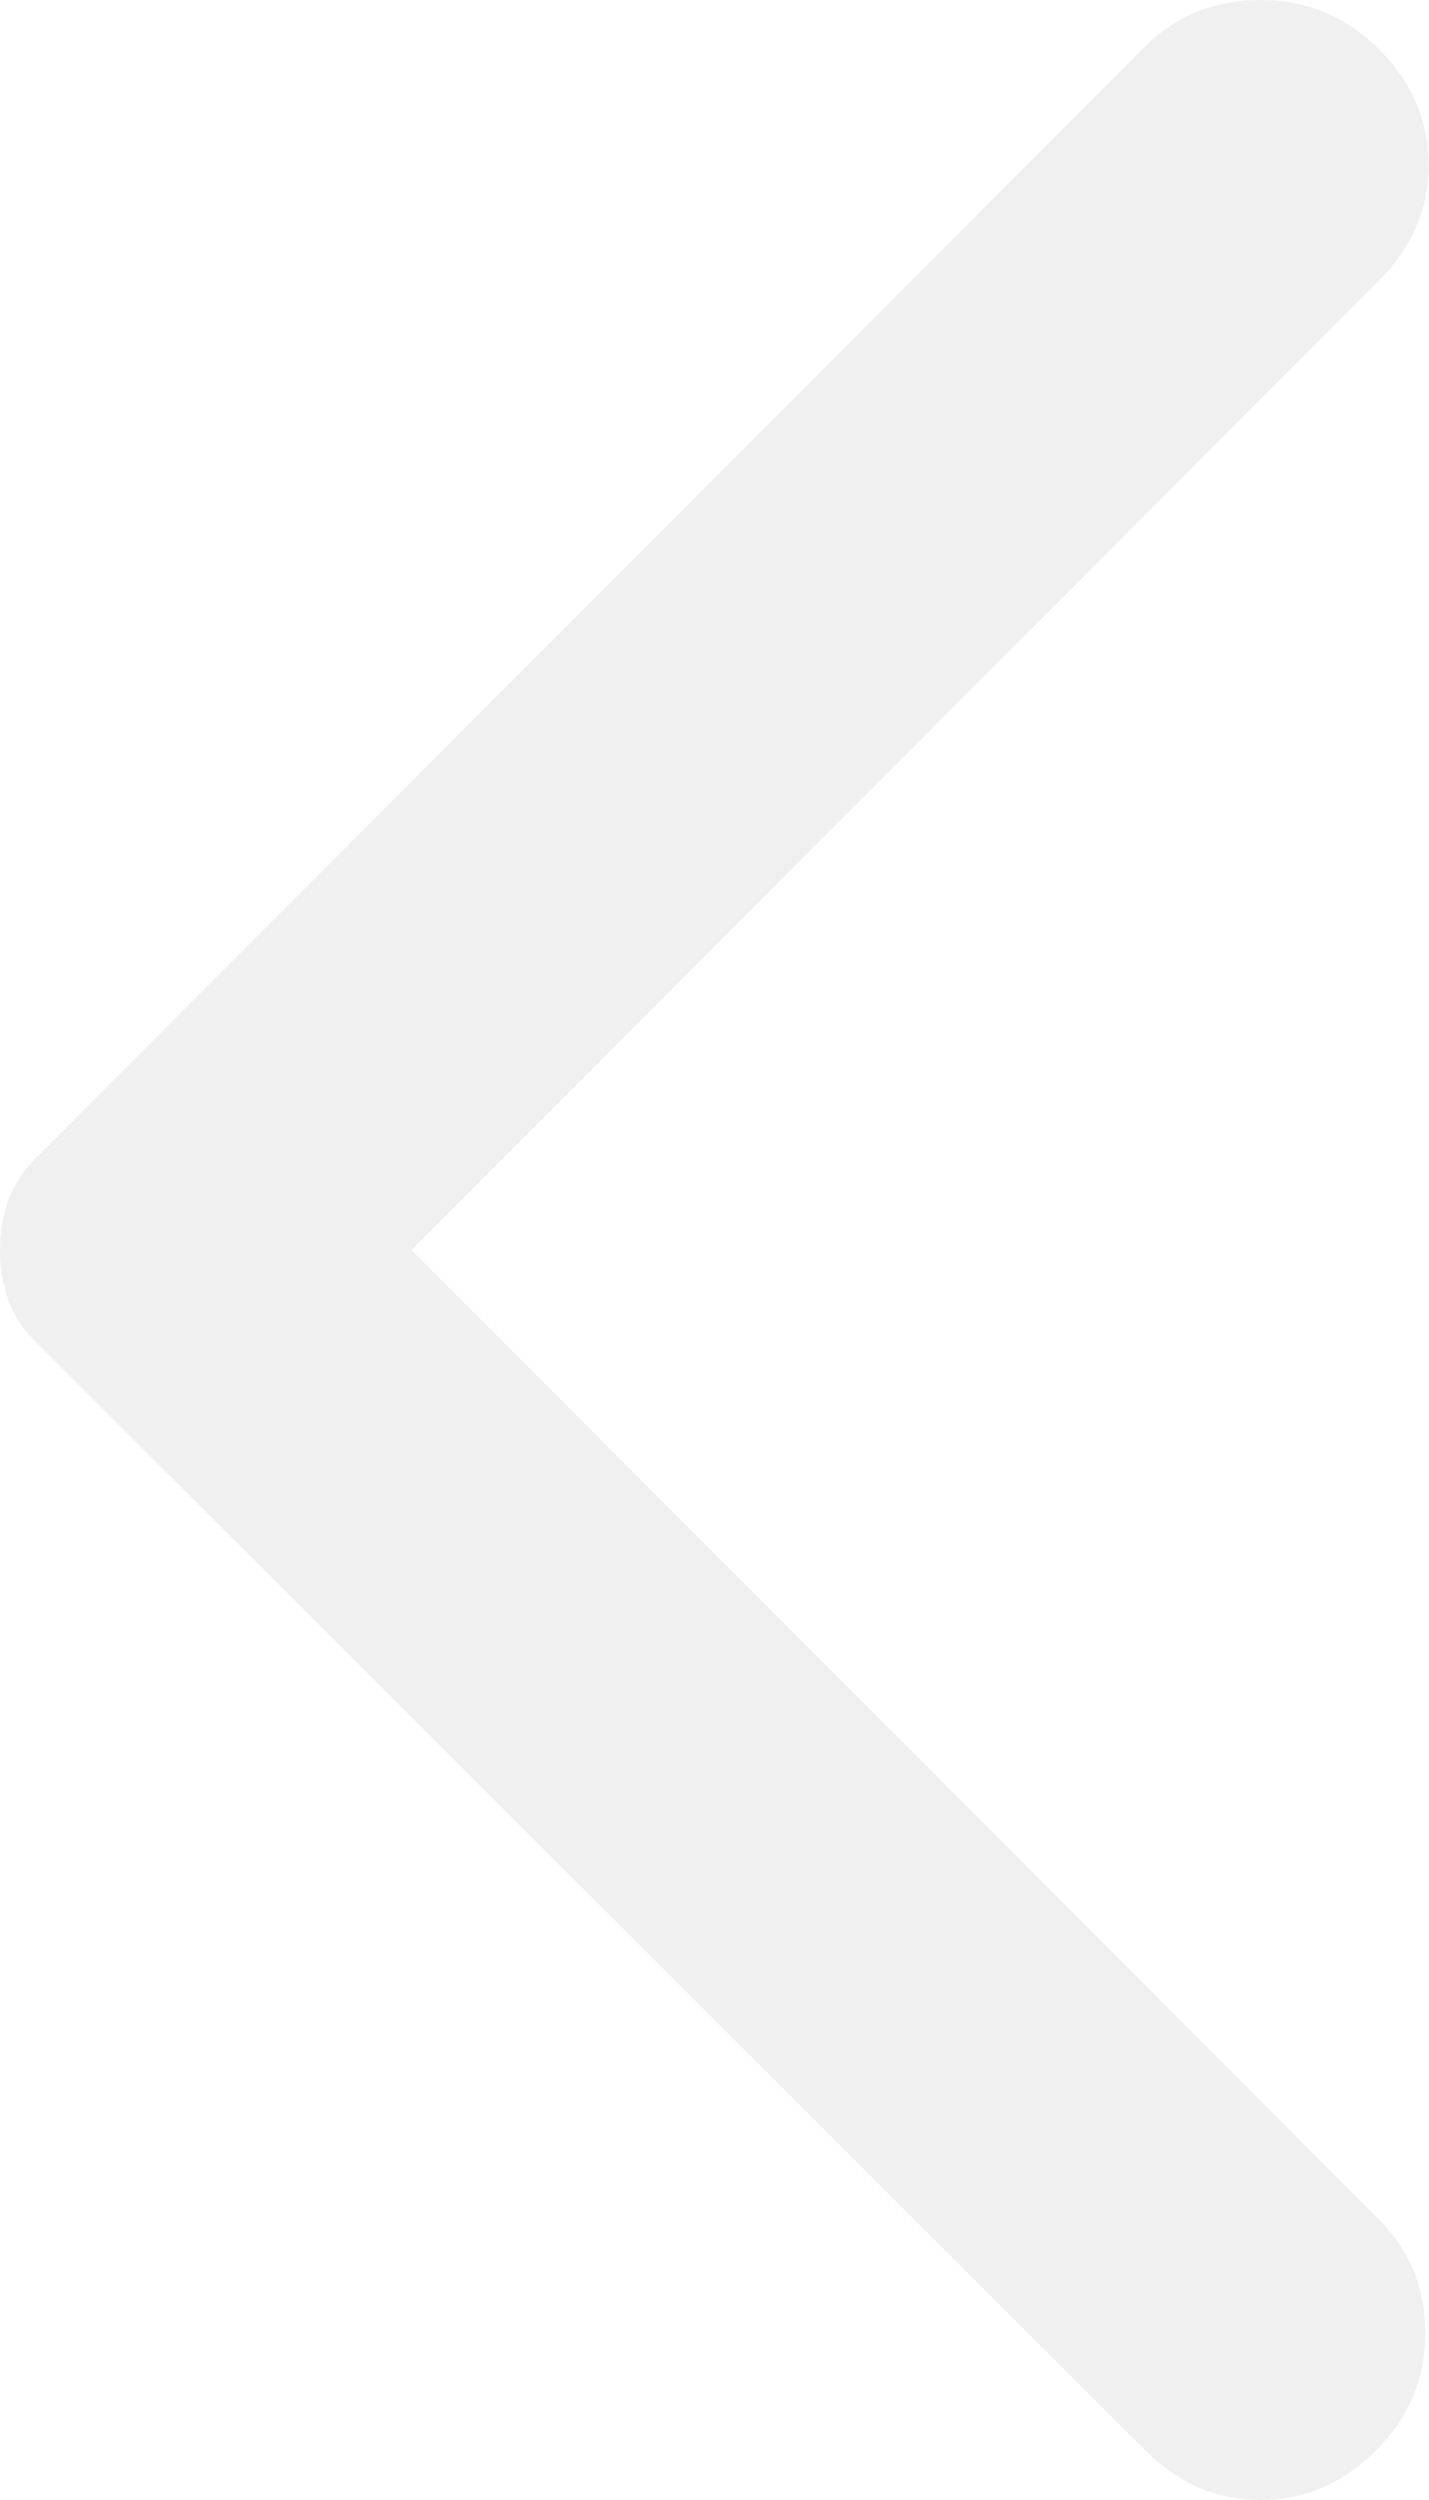
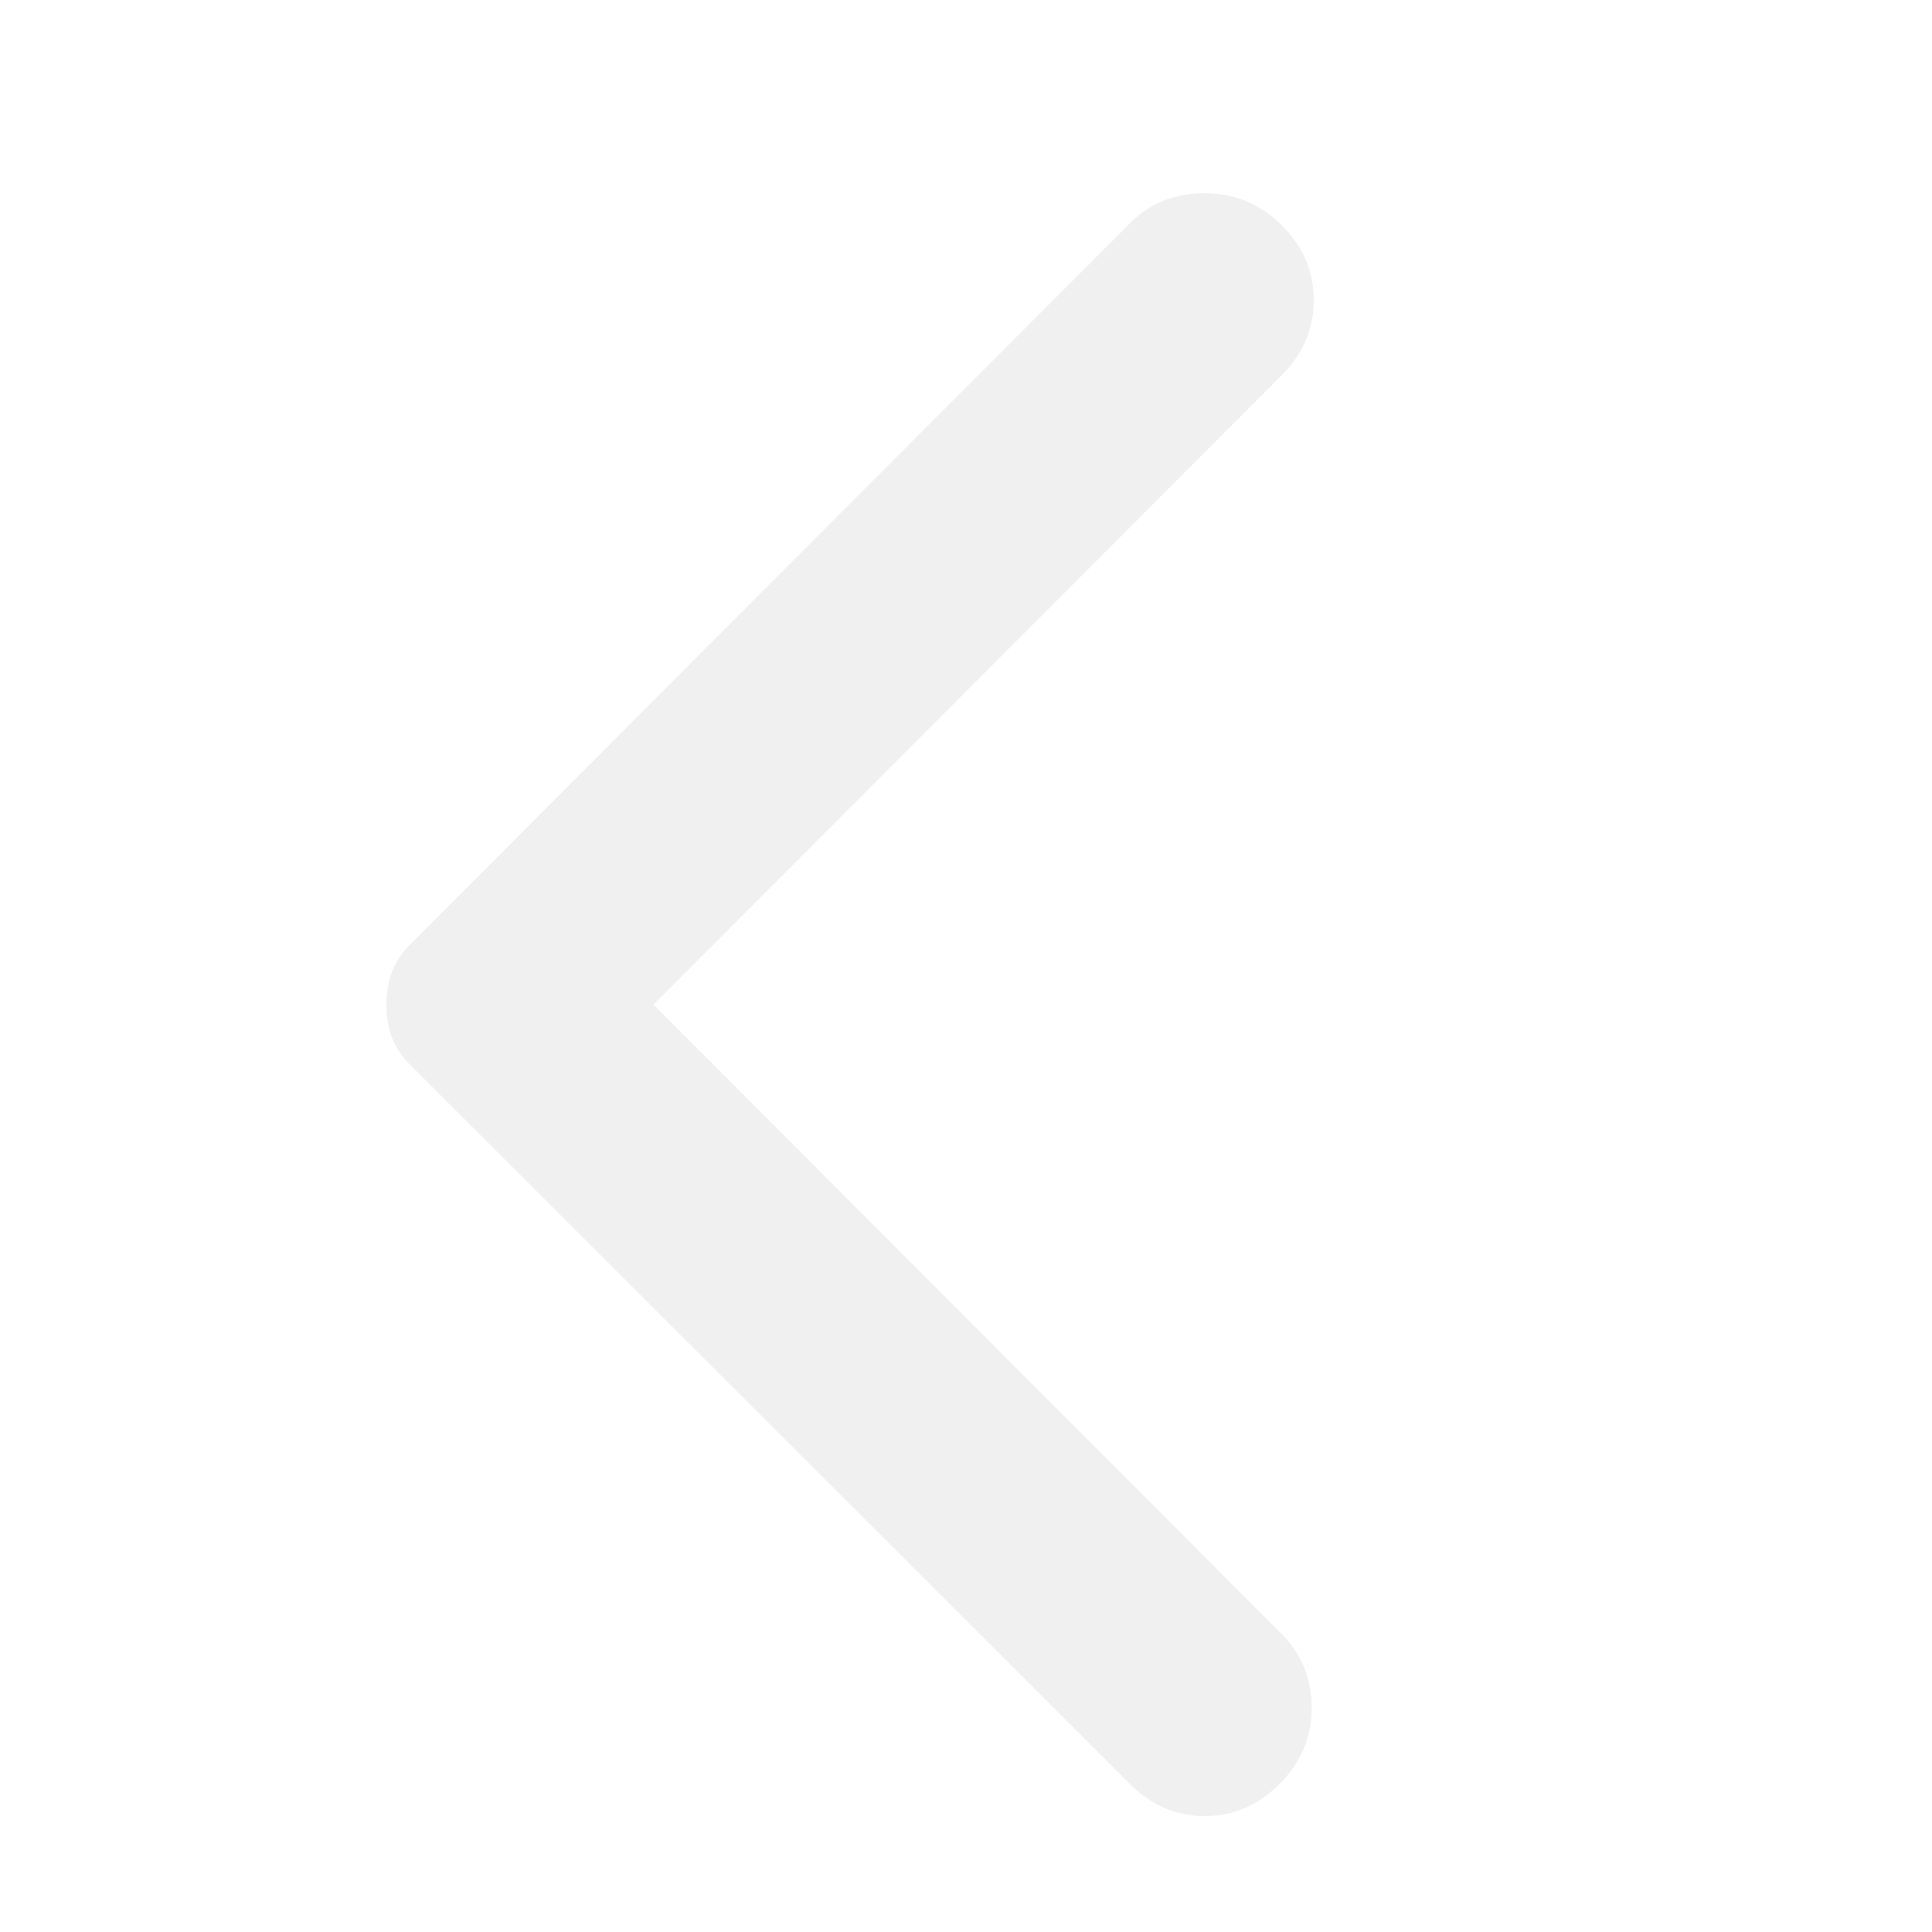
- <svg xmlns="http://www.w3.org/2000/svg" width="24" height="42" viewBox="0 0 24 42" fill="none">
+ <svg xmlns="http://www.w3.org/2000/svg" width="24" height="24" viewBox="-10 -5 50 50" fill="none">
  <path d="M19.244 41.169L0.608 22.551C0.387 22.33 0.23 22.09 0.137 21.831C0.044 21.573 -0.001 21.296 3.45622e-05 21C3.45622e-05 20.704 0.046 20.427 0.139 20.169C0.232 19.91 0.389 19.67 0.608 19.448L19.244 0.776C19.76 0.259 20.405 0 21.18 0C21.954 0 22.617 0.277 23.171 0.831C23.724 1.385 24 2.032 24 2.77C24 3.509 23.724 4.156 23.171 4.71L6.912 21L23.171 37.29C23.687 37.807 23.945 38.445 23.945 39.203C23.945 39.961 23.668 40.616 23.115 41.169C22.562 41.723 21.917 42 21.18 42C20.442 42 19.797 41.723 19.244 41.169Z" fill="#F0F0F0" />
</svg>
